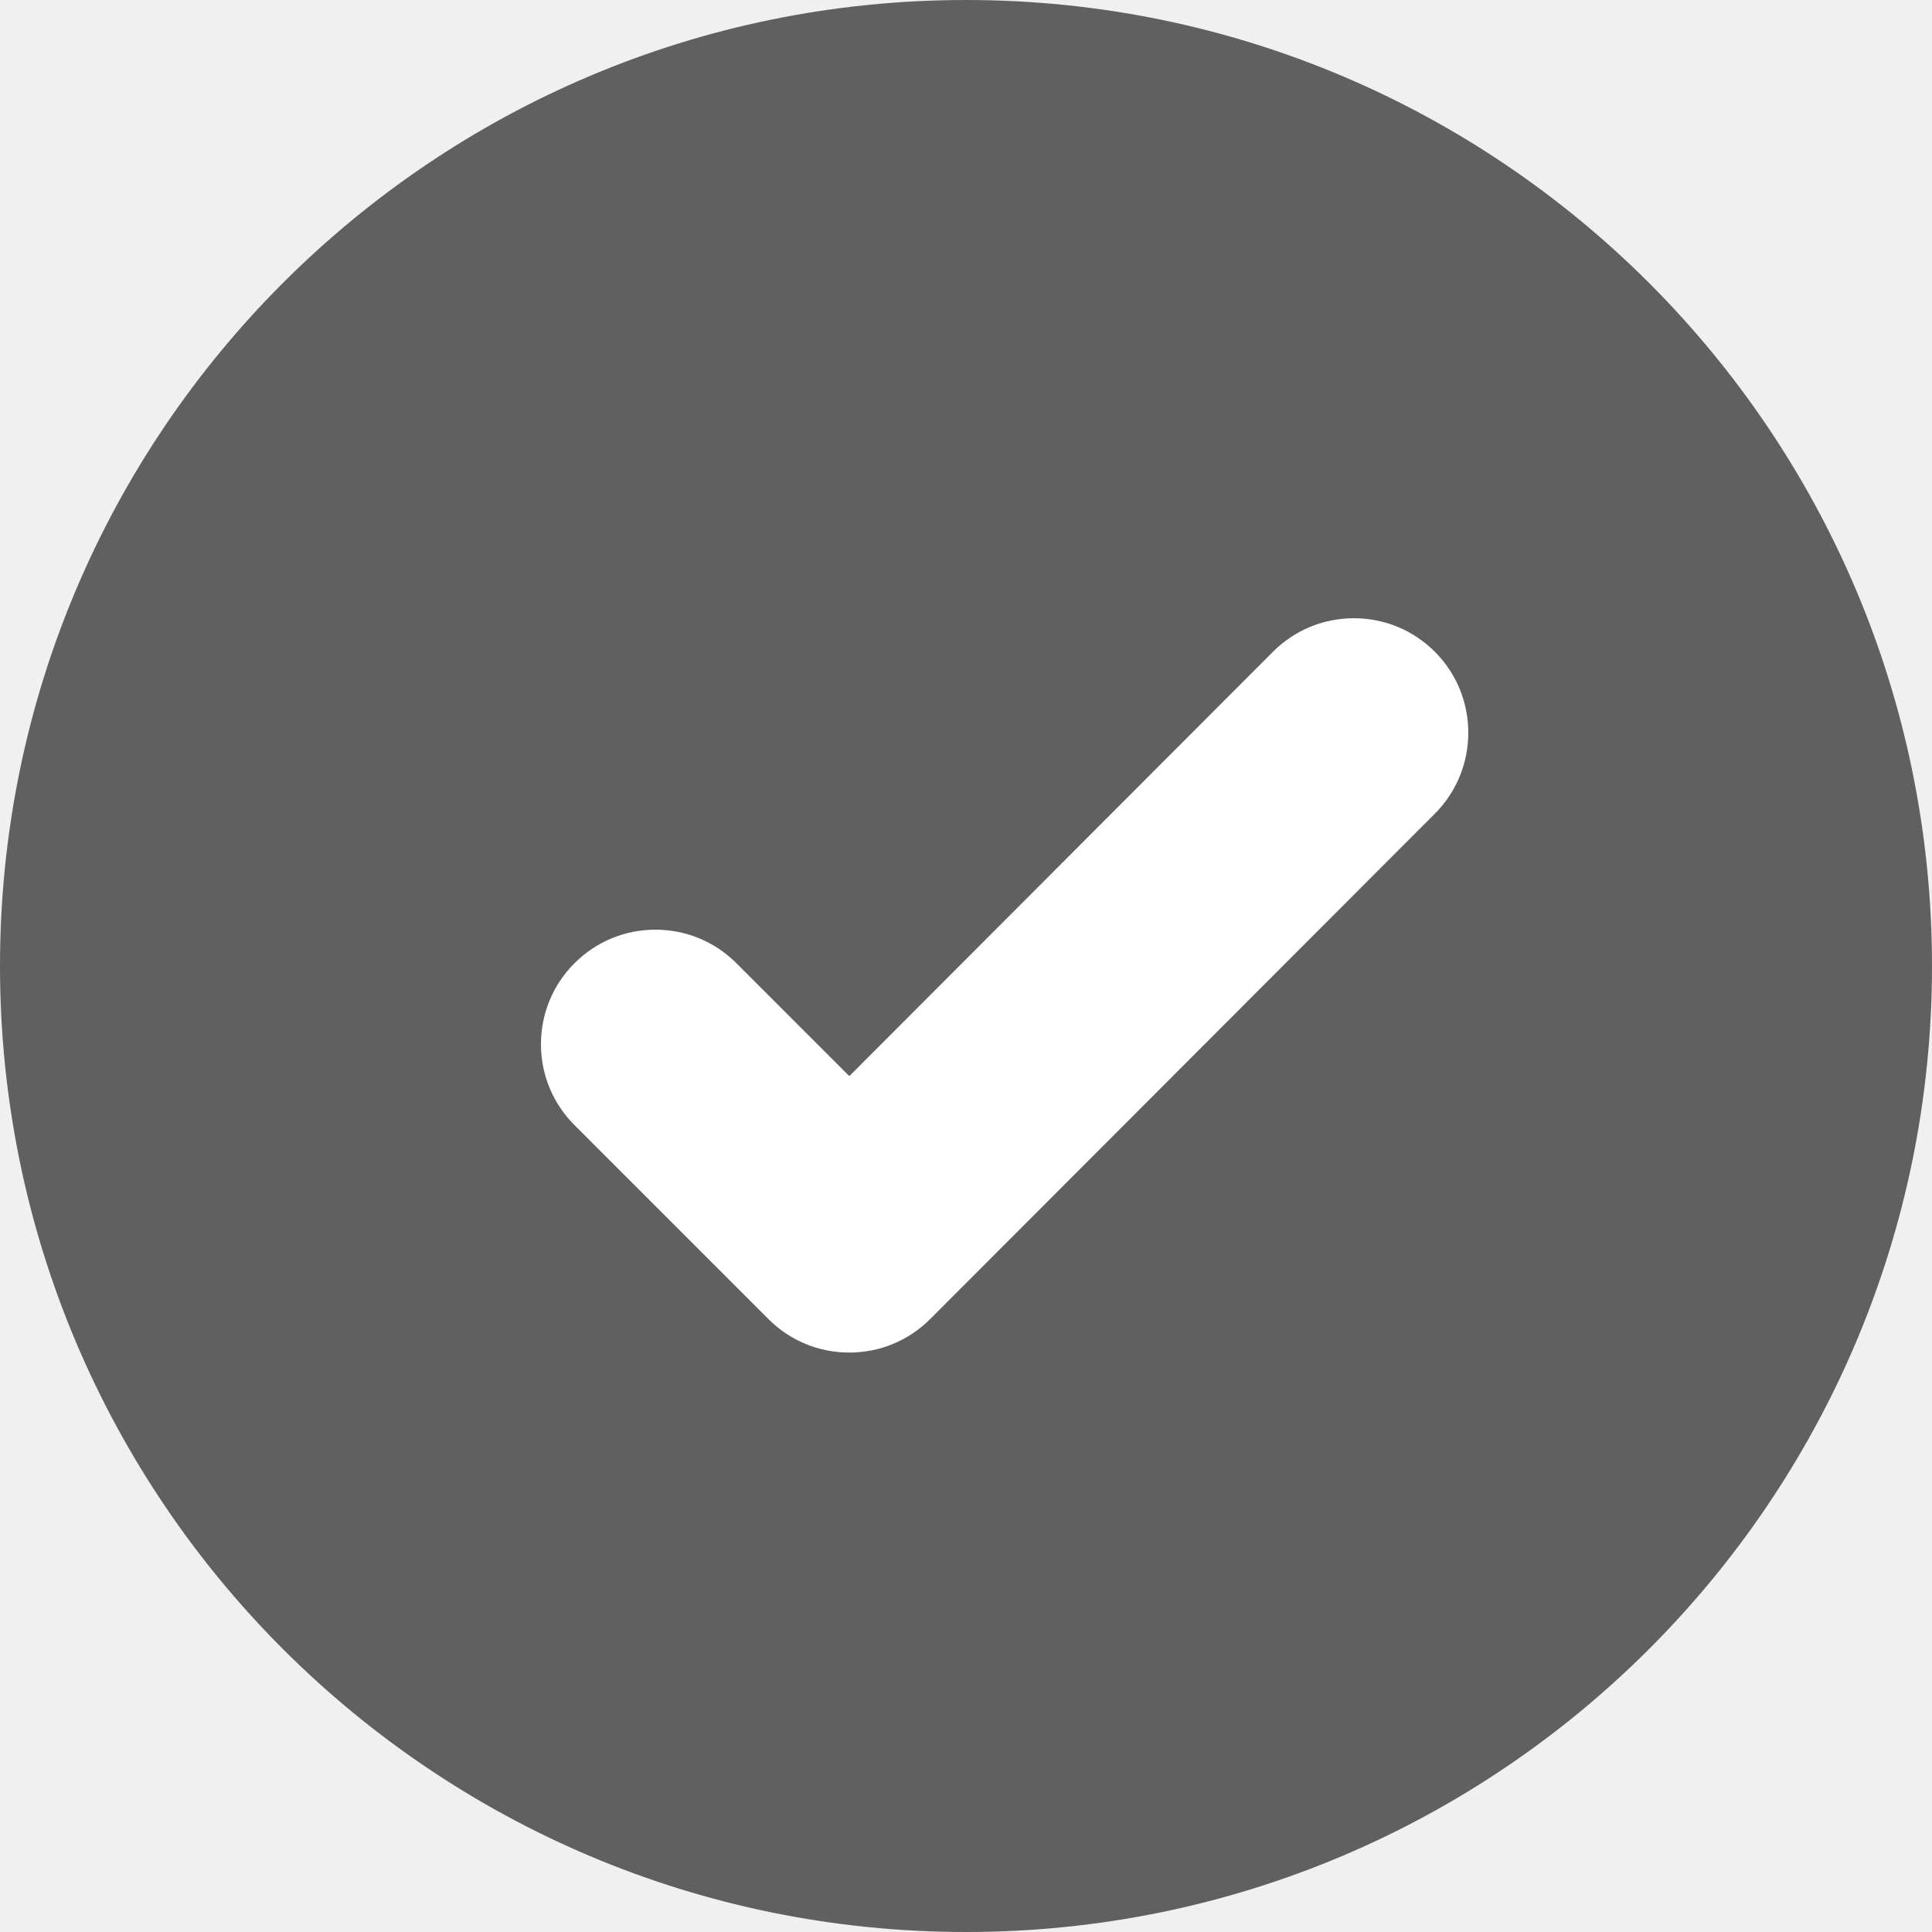
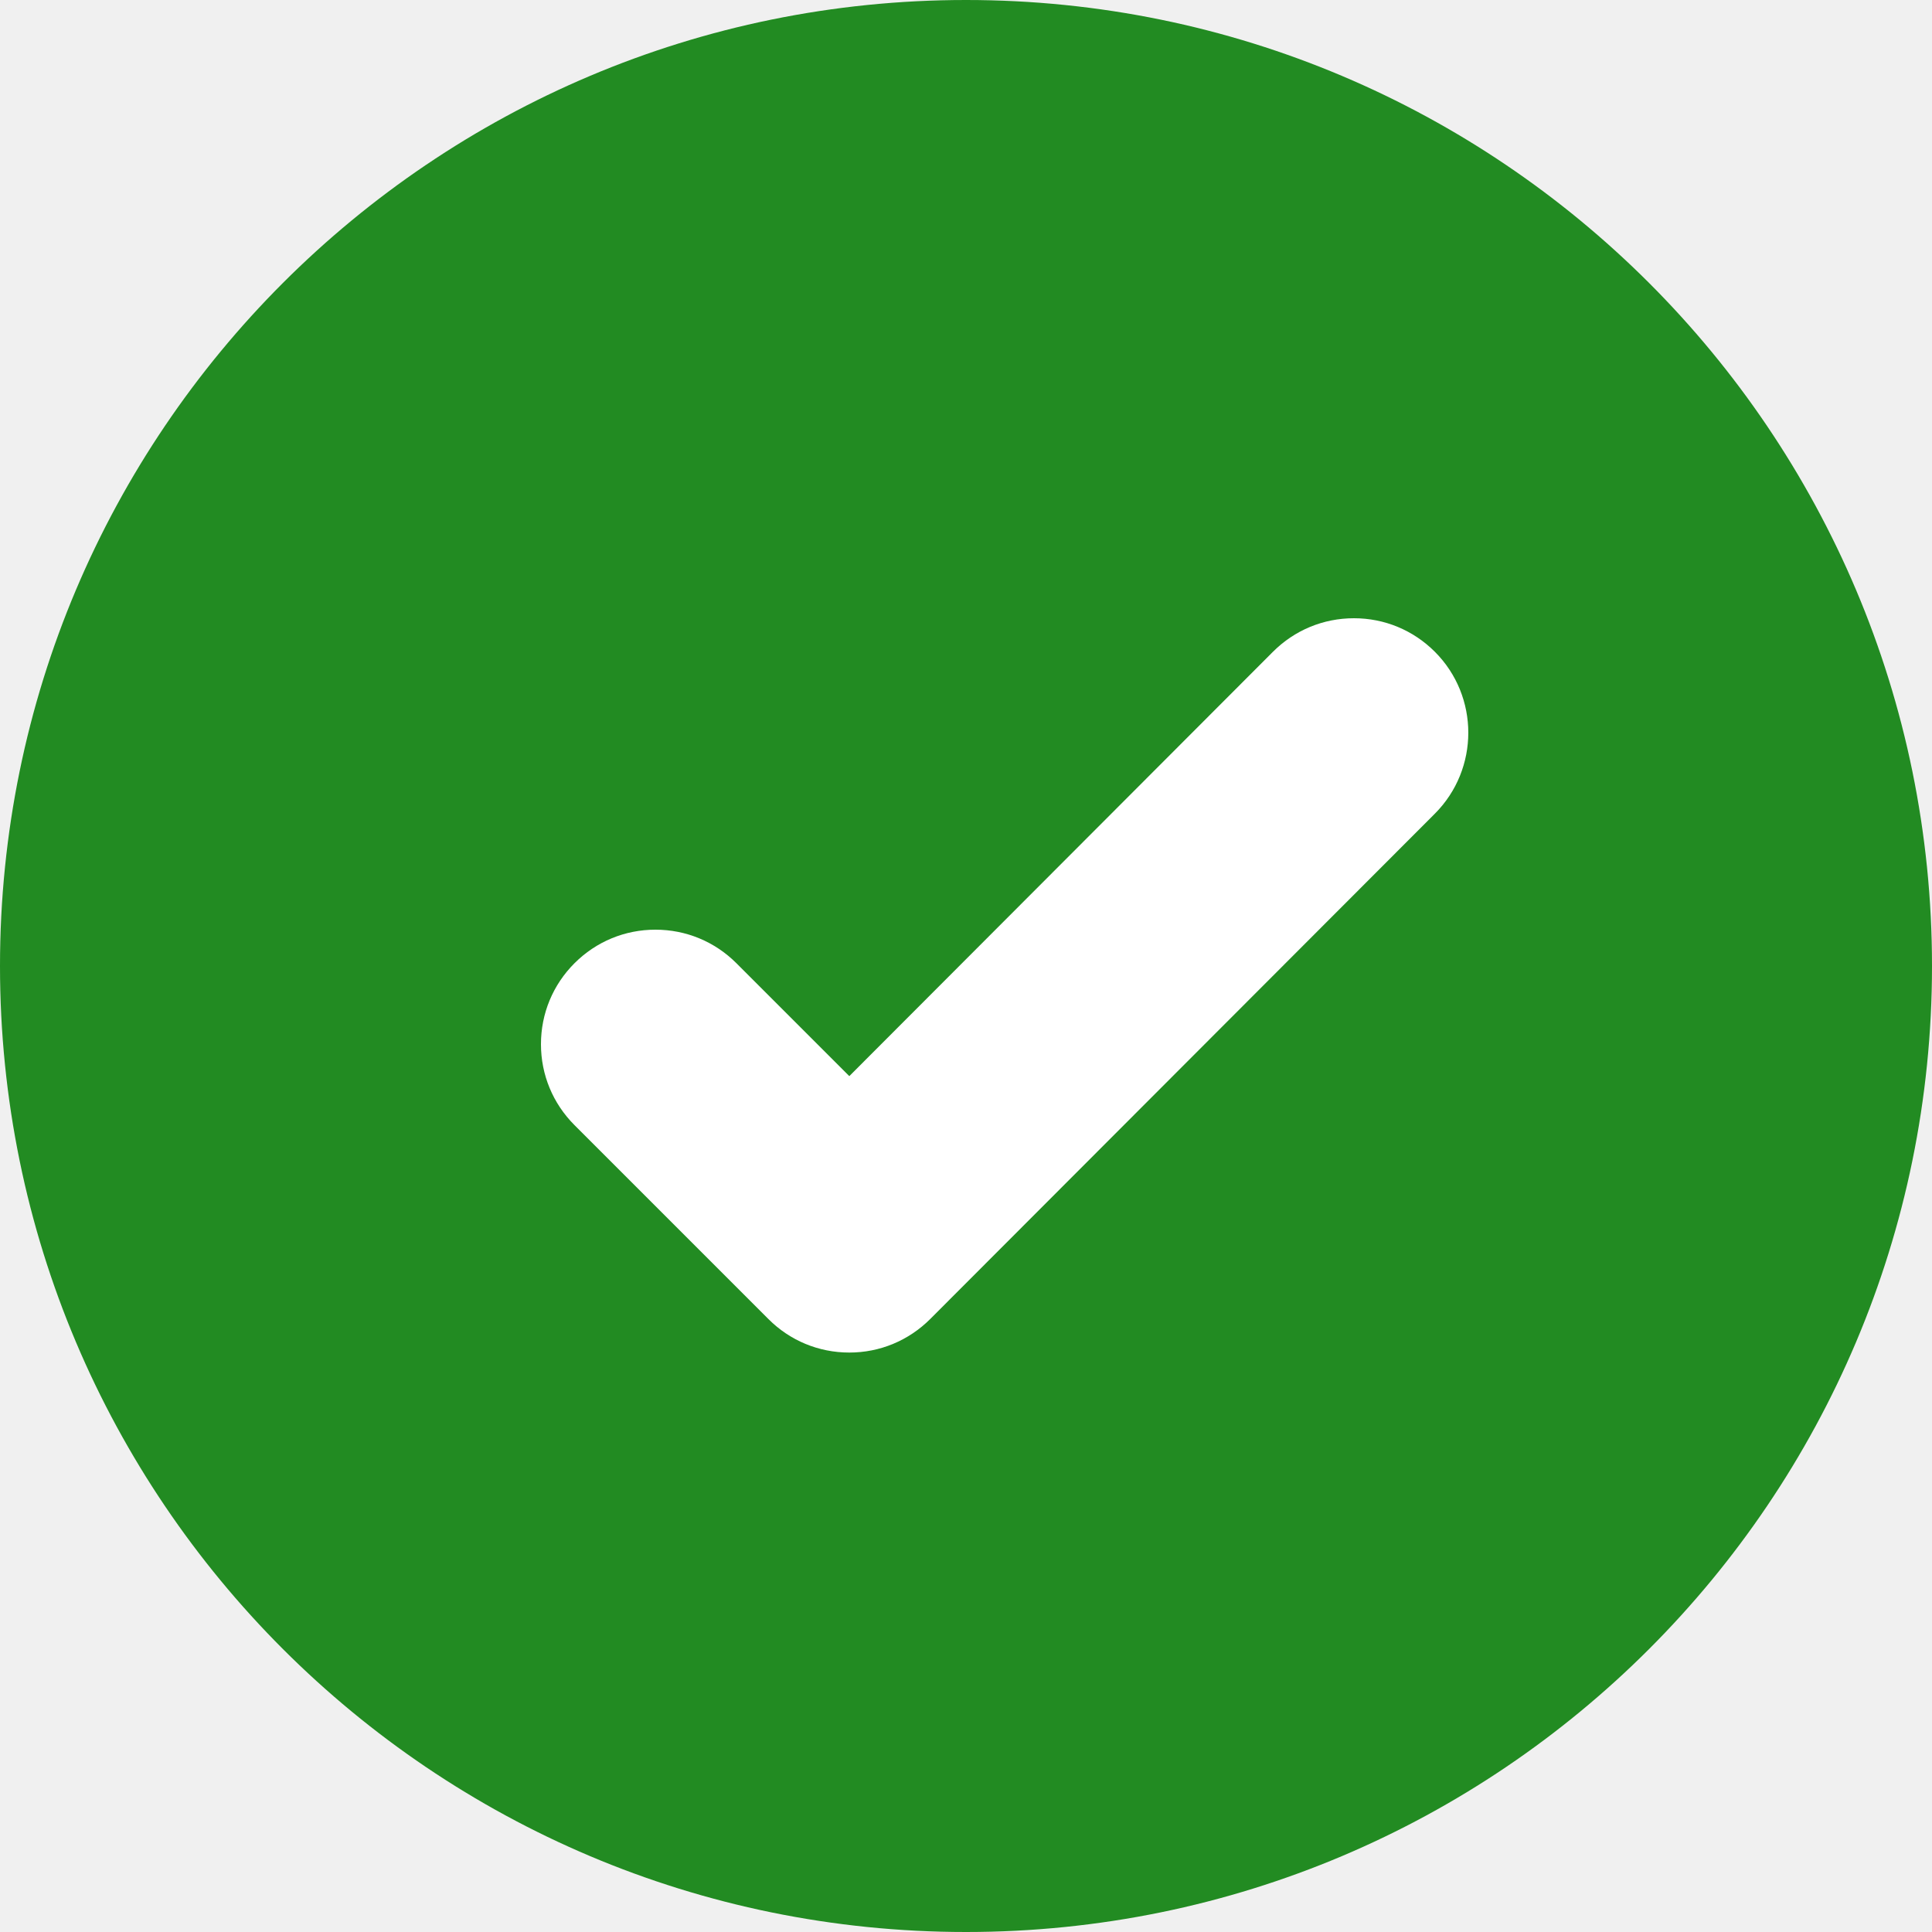
<svg xmlns="http://www.w3.org/2000/svg" width="25" height="25" viewBox="0 0 25 25" fill="none">
-   <circle cx="12.5" cy="12.5" r="12.5" fill="rgba(0, 0, 0, 0.6)" />
+   <circle cx="12.5" cy="12.5" r="12.5" fill="#228b22" />
  <path d="M17.52 8C17.124 8 16.752 8.154 16.472 8.434L10.99 13.925L9.529 12.464C9.249 12.184 8.877 12.03 8.481 12.03C8.086 12.03 7.714 12.184 7.434 12.464C7.154 12.744 7 13.116 7 13.512C7 13.907 7.154 14.279 7.434 14.559L9.943 17.068C10.222 17.348 10.594 17.502 10.99 17.502C11.386 17.502 11.758 17.347 12.038 17.067L18.567 10.529C19.144 9.951 19.144 9.011 18.567 8.434C18.287 8.154 17.915 8 17.52 8Z" fill="white" />
</svg>
